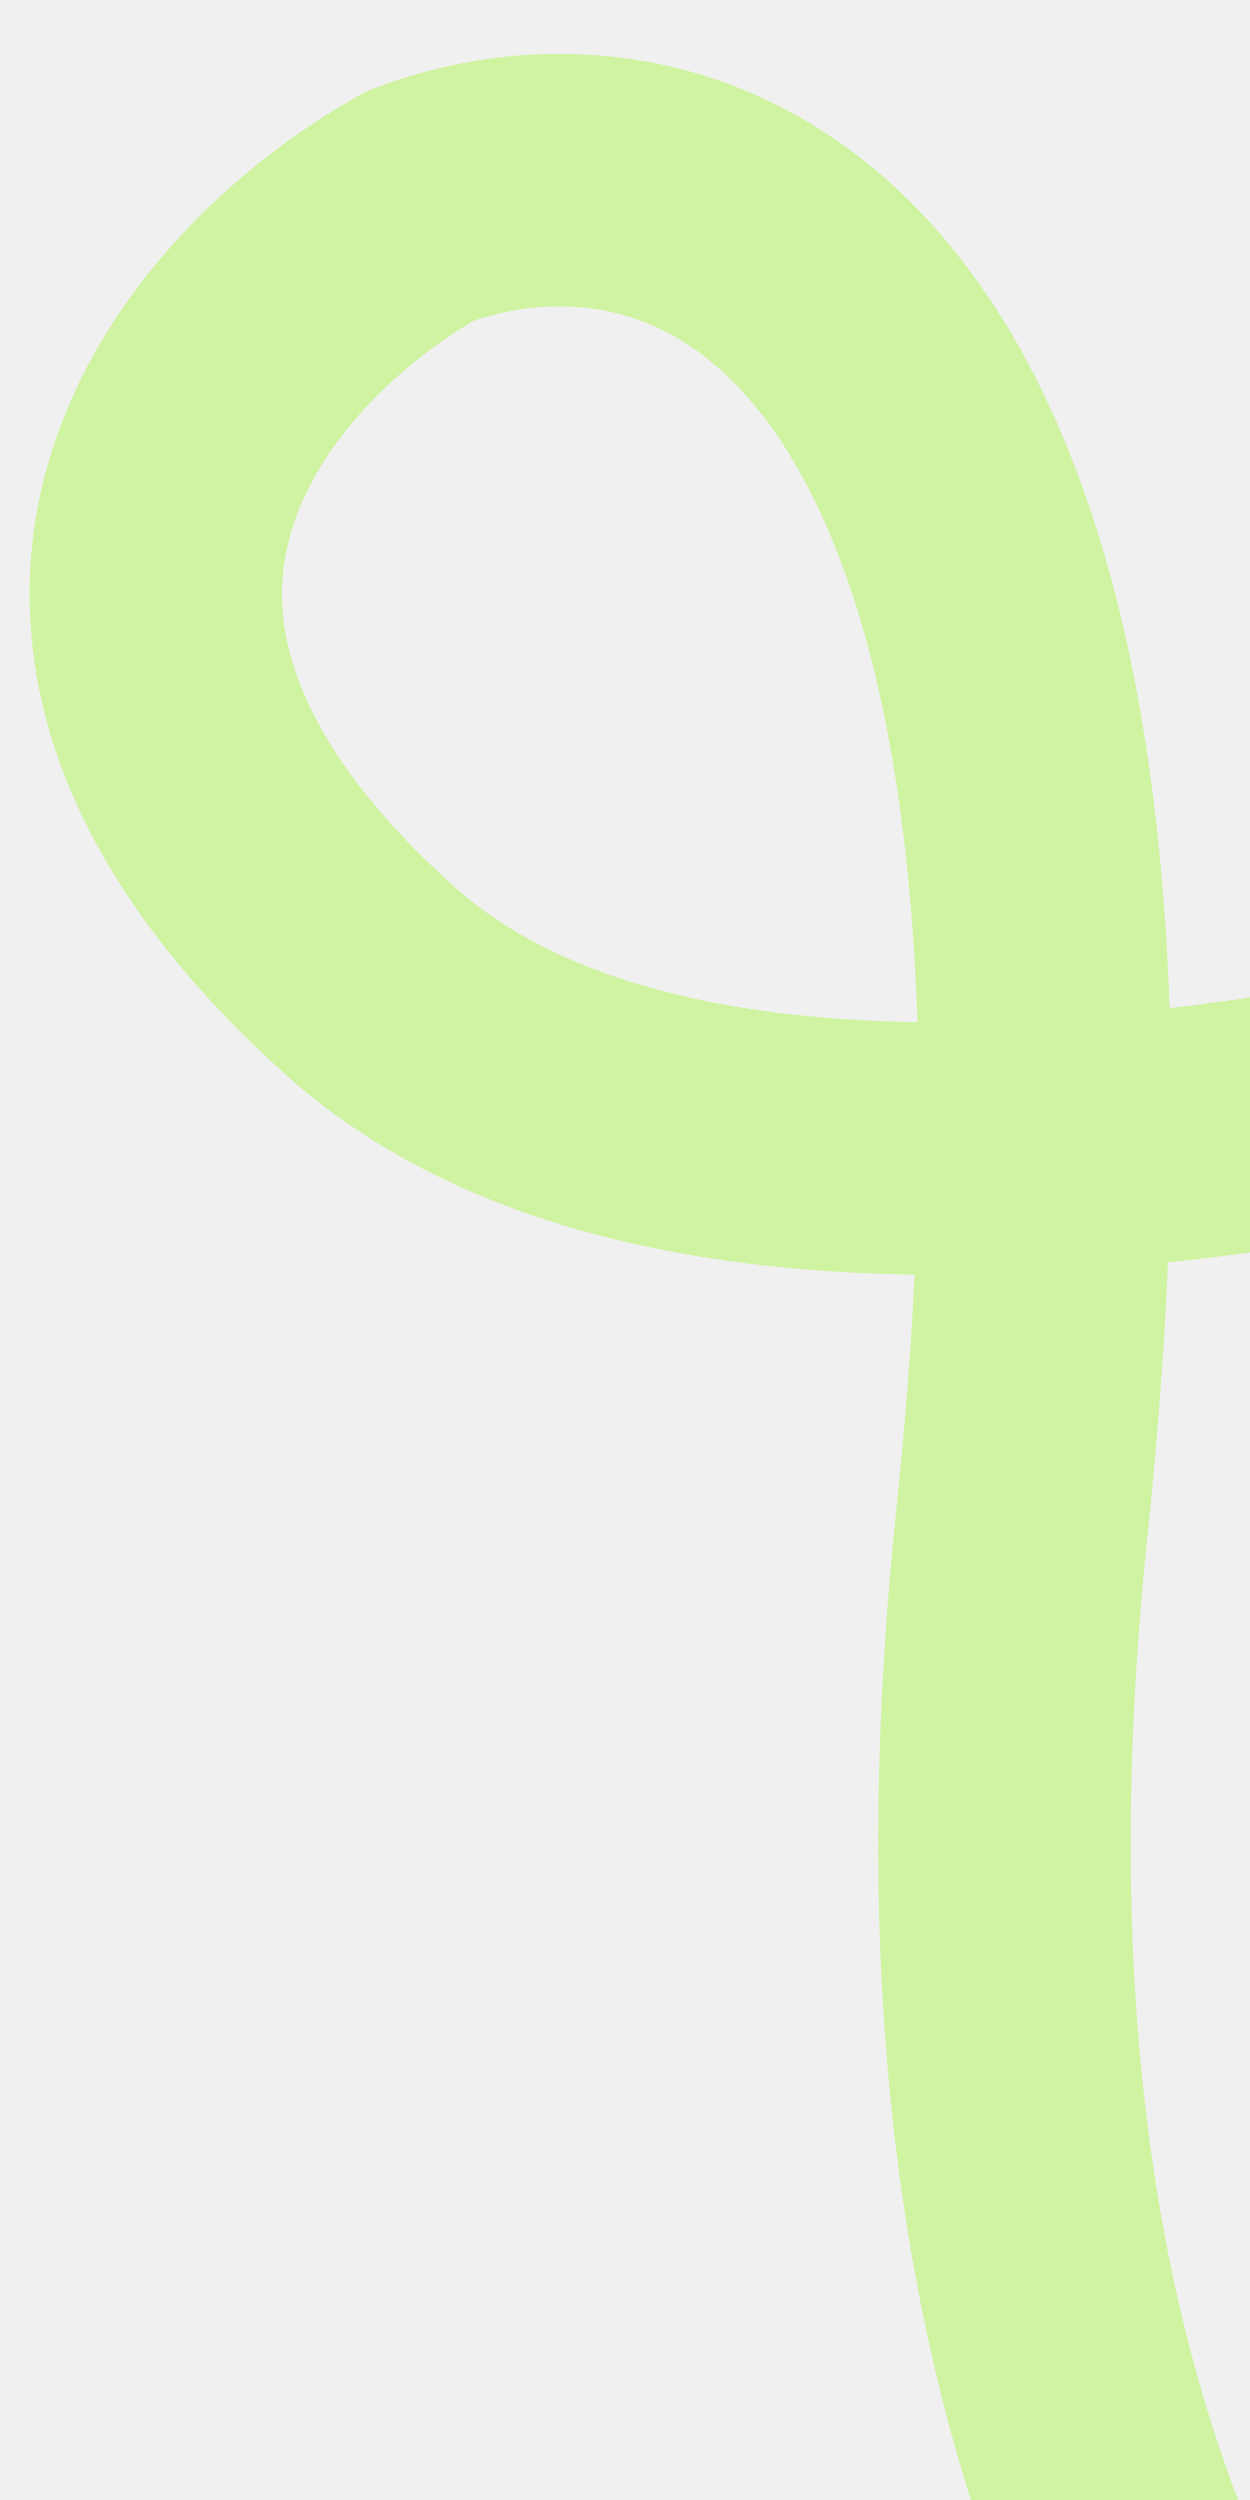
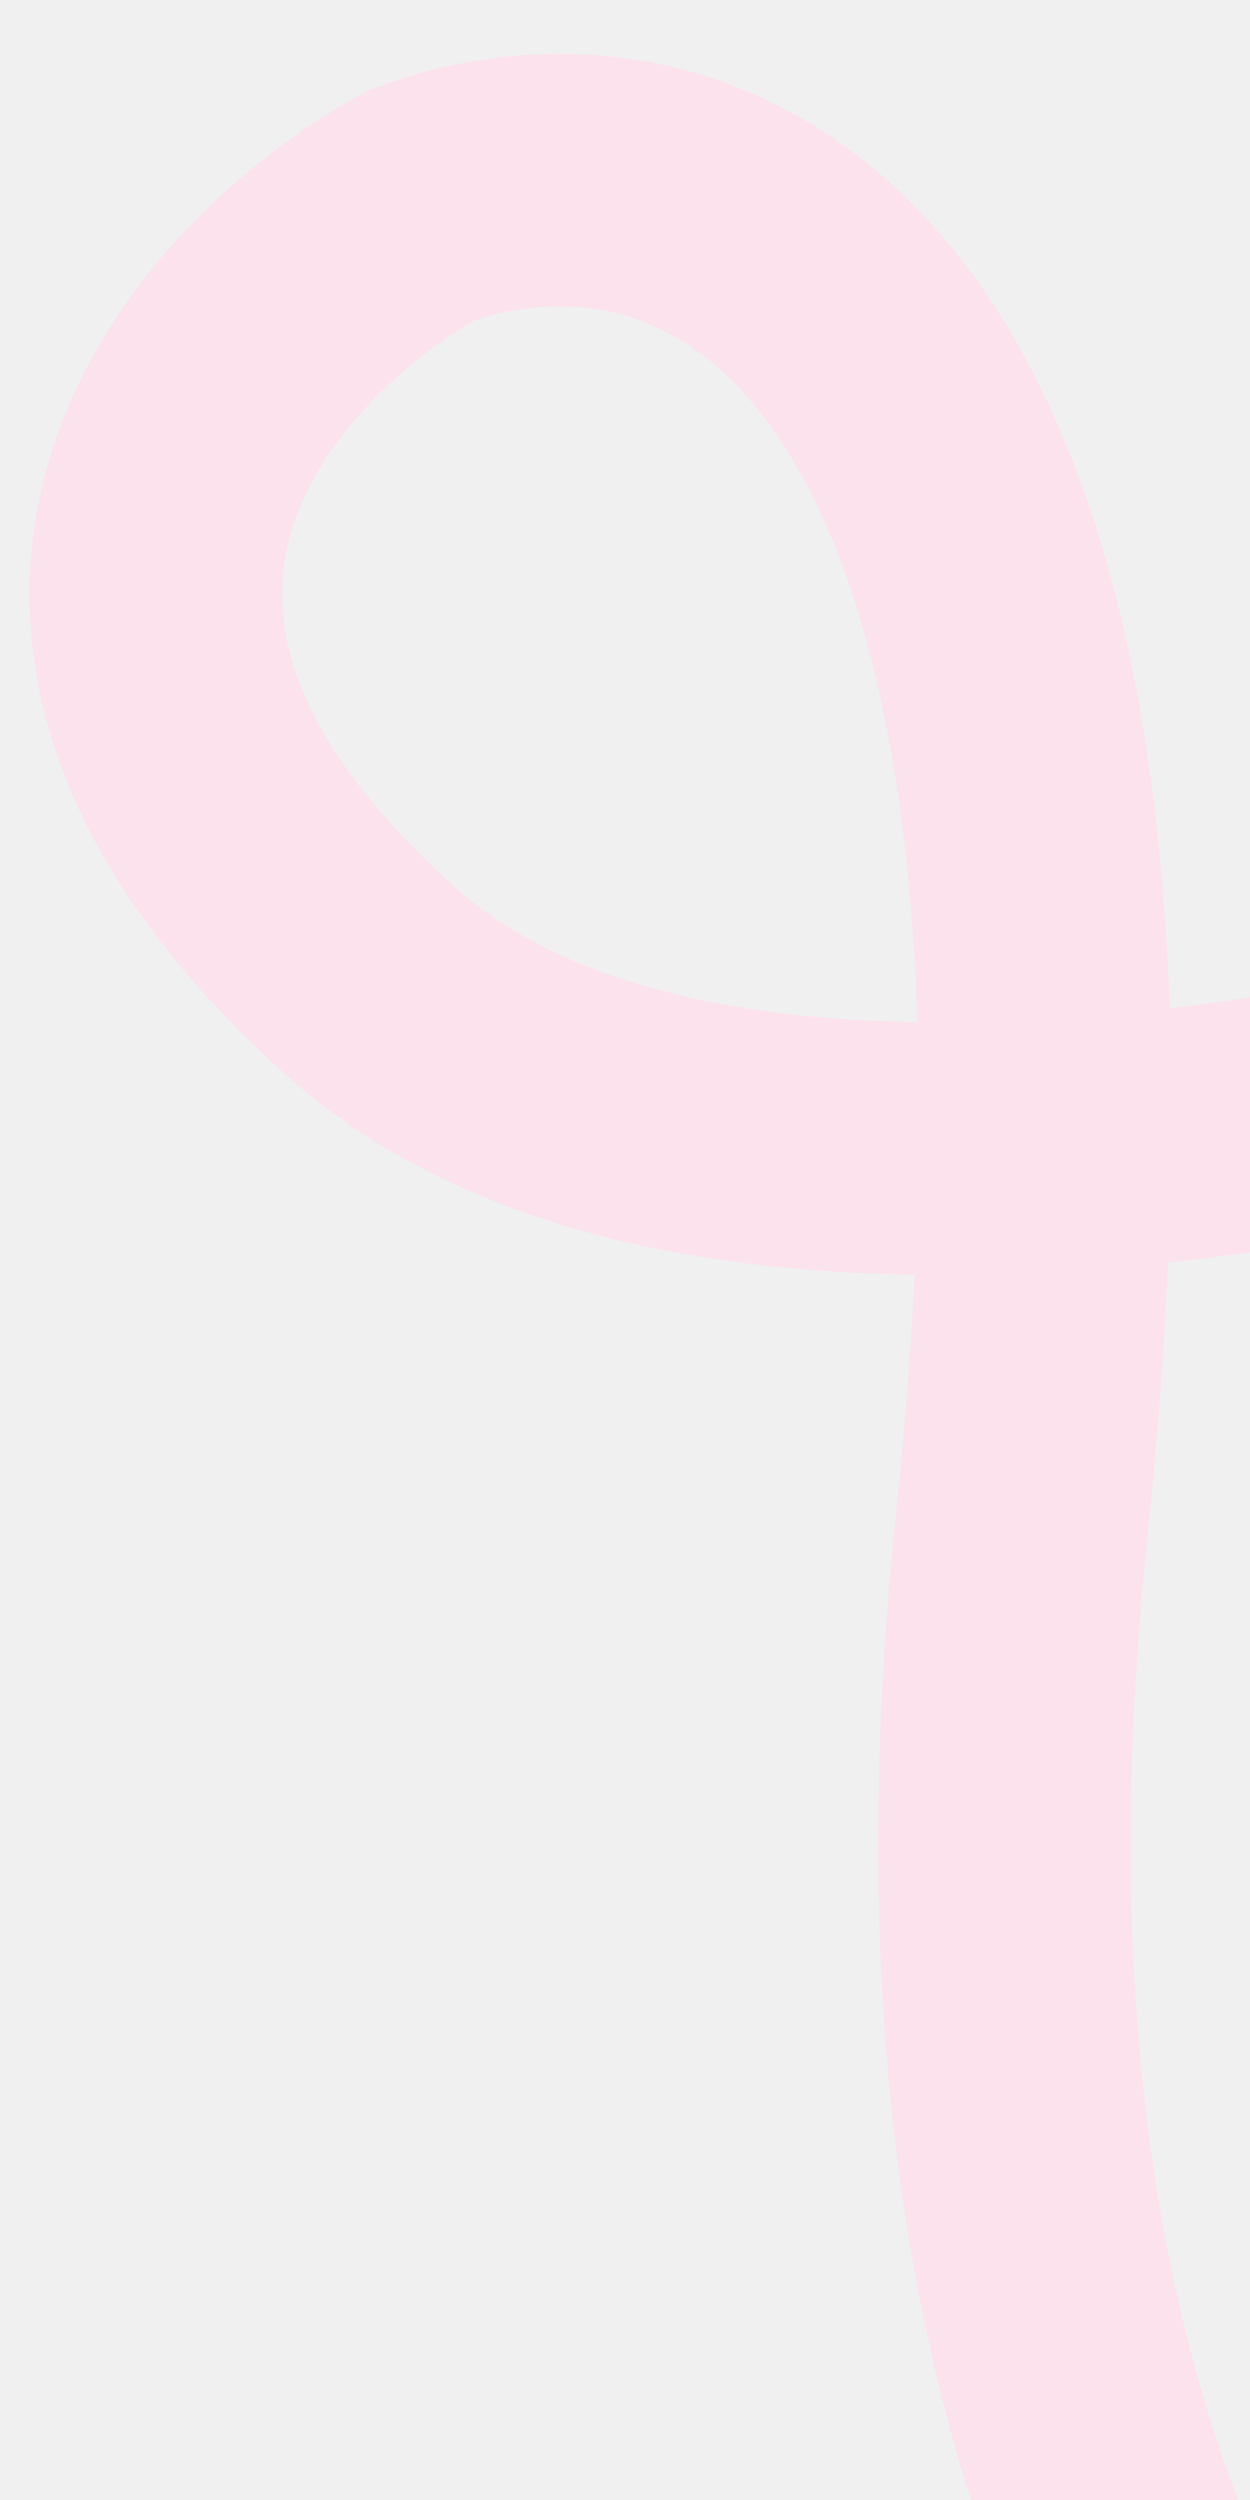
<svg xmlns="http://www.w3.org/2000/svg" width="198" height="396" viewBox="0 0 198 396" fill="none">
  <g clip-path="url(#clip0_14411_17081)">
-     <path d="M364.523 129.616C289.63 162.528 123.589 213.742 58.567 155.308C-6.455 96.873 36.836 49.157 66.609 32.603C107.221 17.151 183.127 37.274 161.854 241.382C140.581 445.49 248.154 508.662 304.6 514.734" stroke="#D0F3A2" stroke-width="40" stroke-linecap="round" />
+     <path d="M364.523 129.616C289.63 162.528 123.589 213.742 58.567 155.308C-6.455 96.873 36.836 49.157 66.609 32.603C107.221 17.151 183.127 37.274 161.854 241.382C140.581 445.49 248.154 508.662 304.6 514.734" stroke="#FCE2EC" stroke-width="40" stroke-linecap="round" />
  </g>
  <defs>
    <clipPath id="clip0_14411_17081">
      <rect width="198" height="396" fill="white" transform="matrix(-1 0 0 1 198 0)" />
    </clipPath>
  </defs>
</svg>
